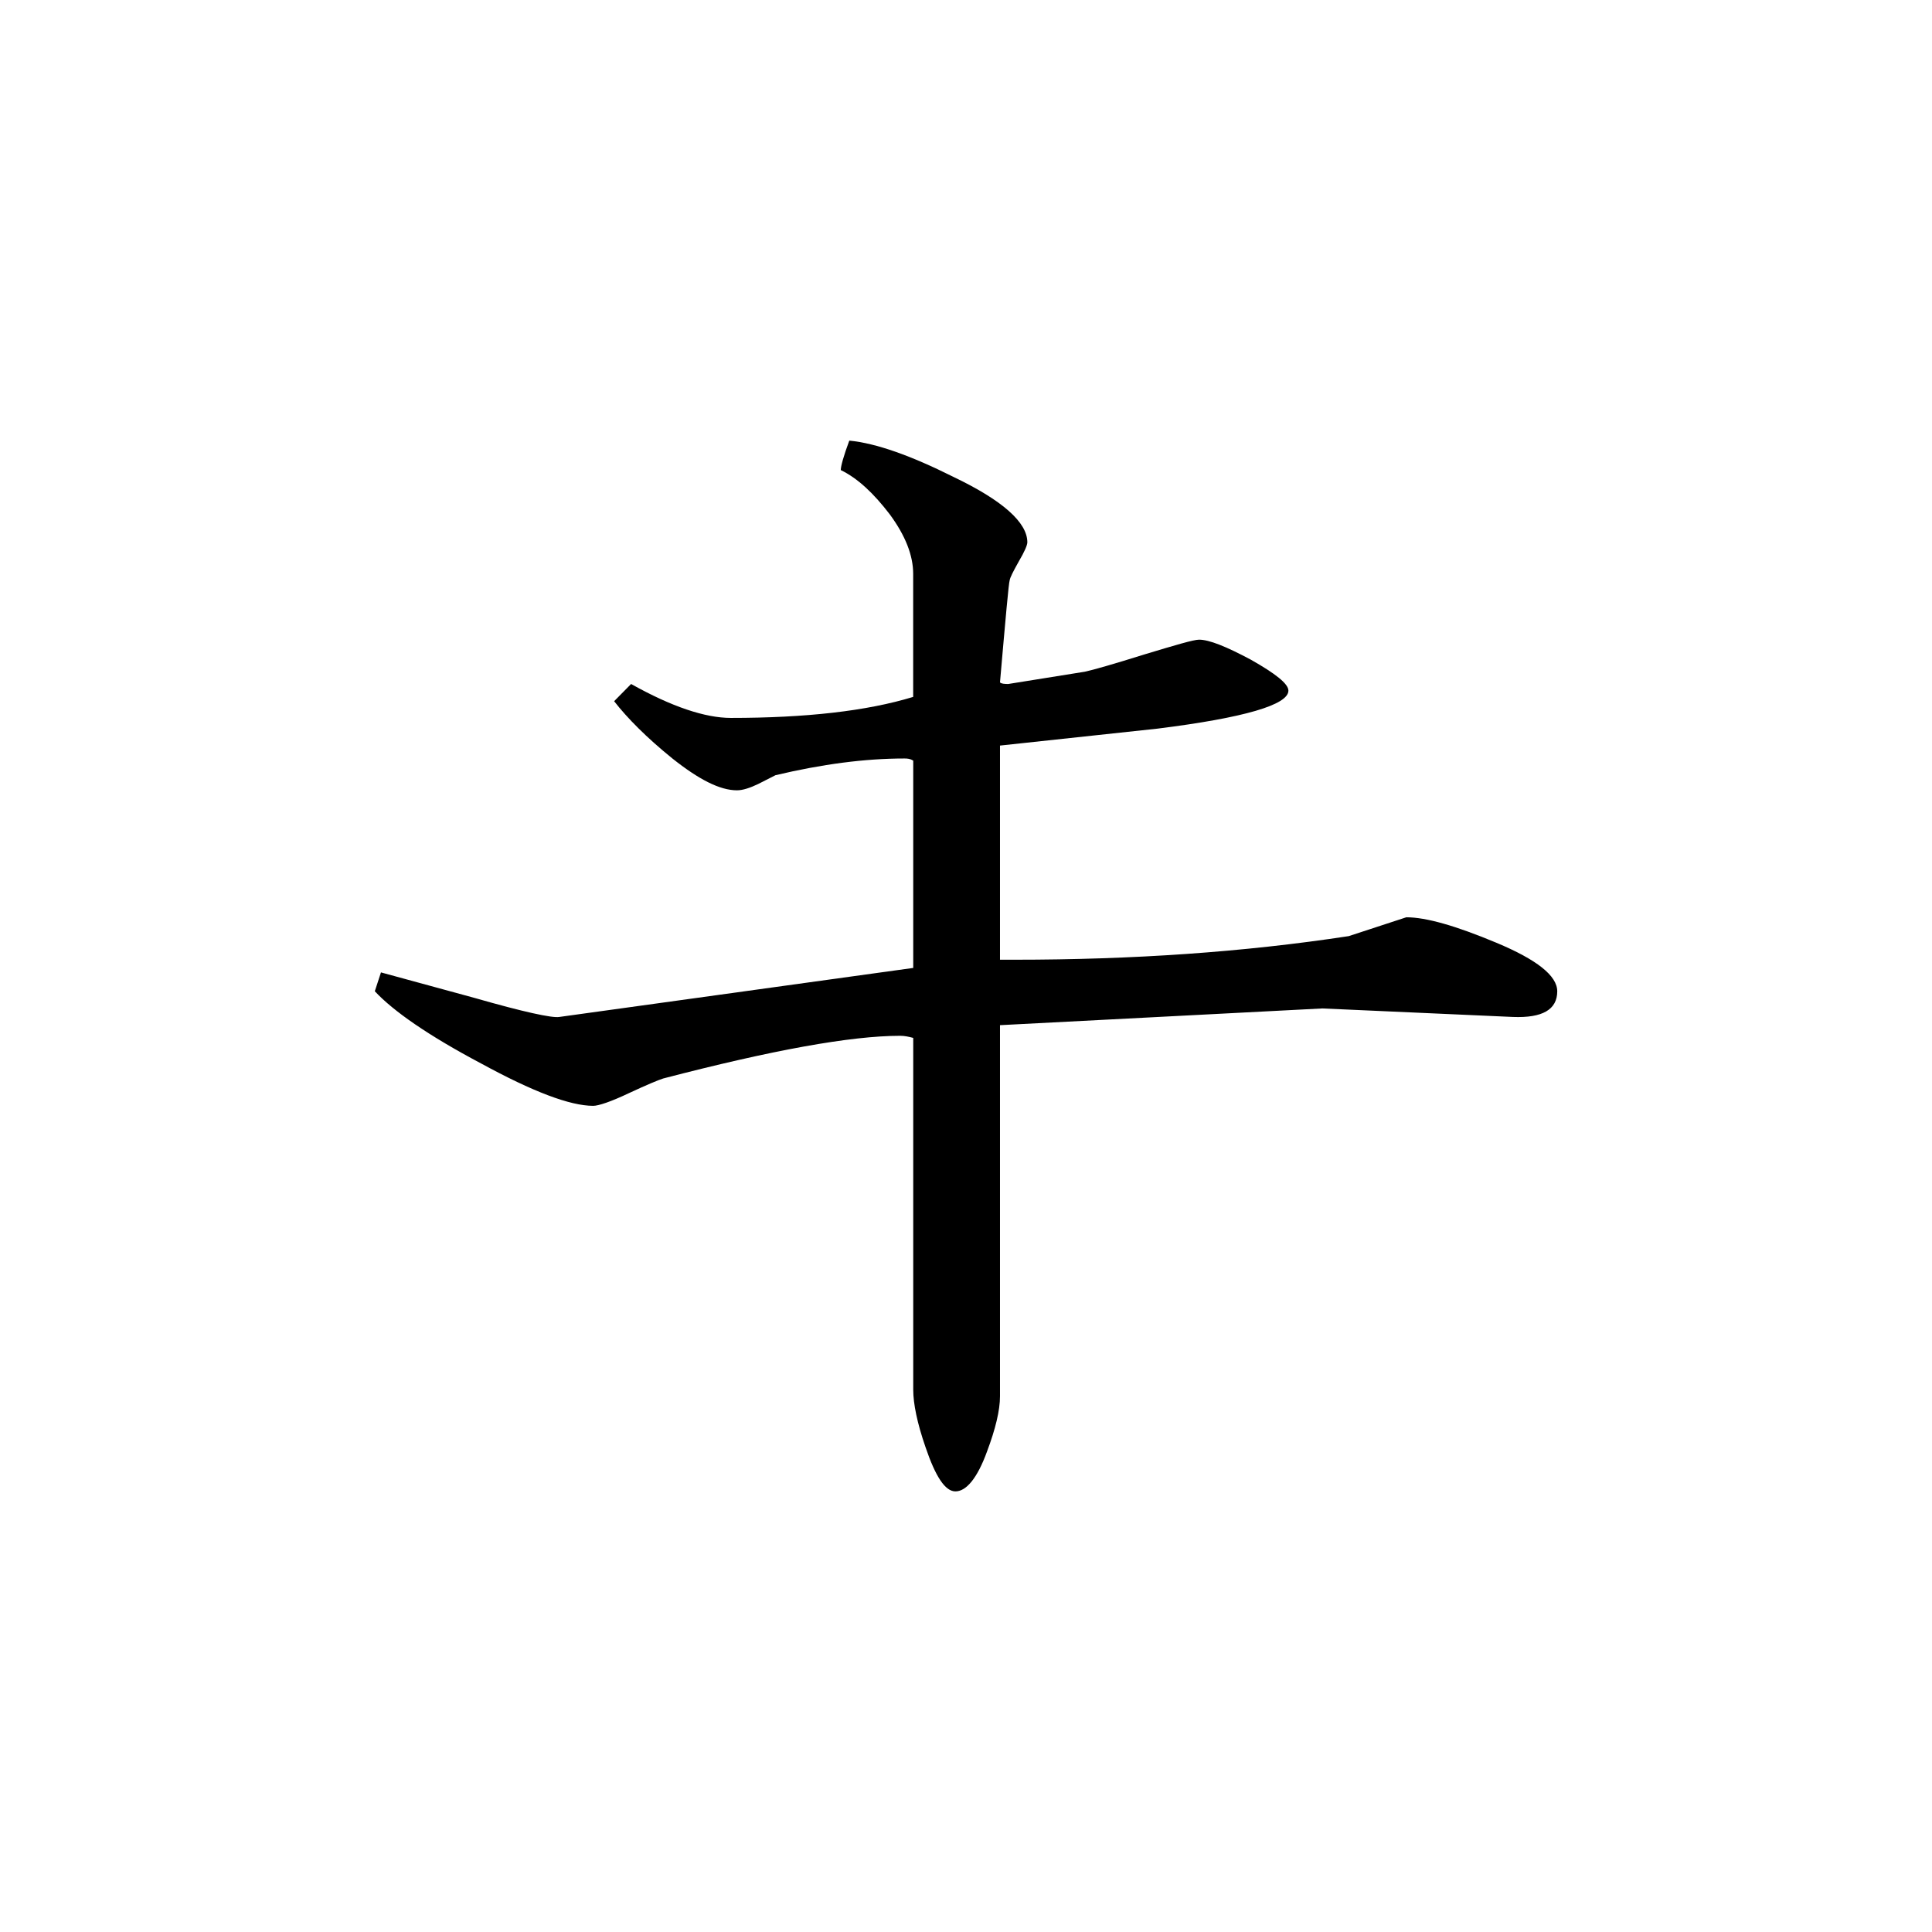
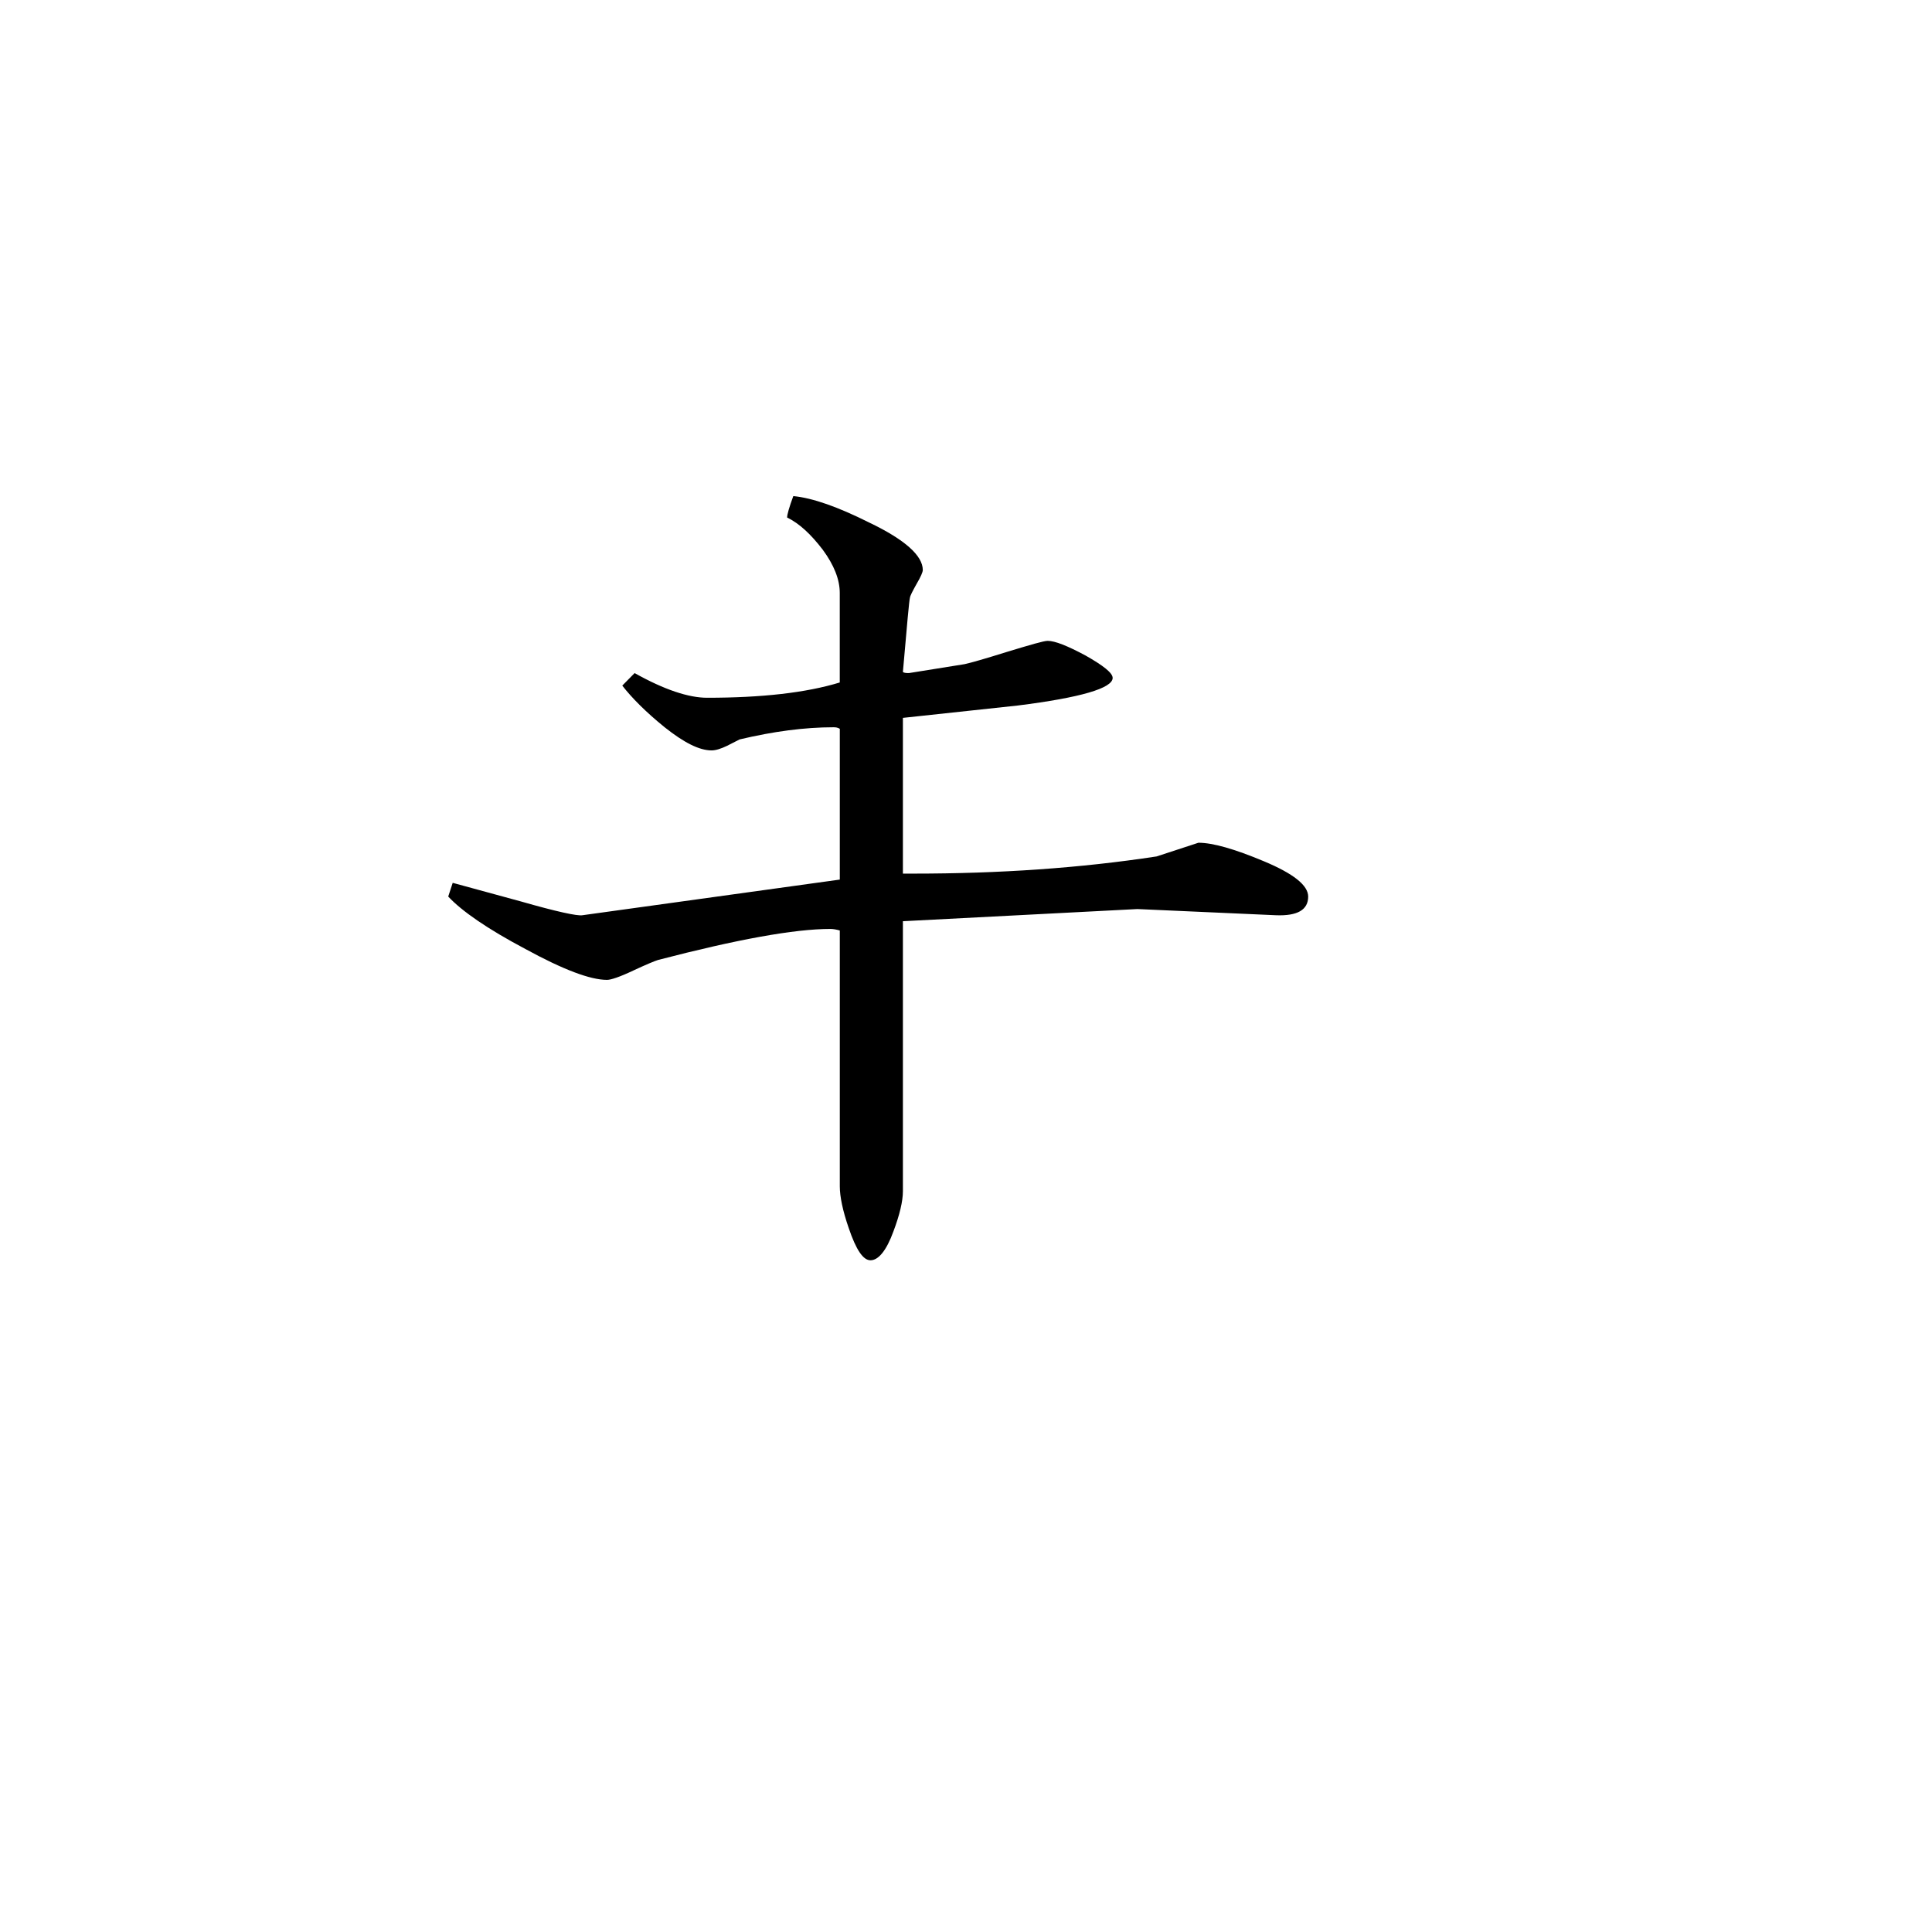
- <svg xmlns="http://www.w3.org/2000/svg" viewBox="4 4 32 32">
+ <svg xmlns="http://www.w3.org/2000/svg" viewBox="0 0 44 44">
  <path d="m29.793 20.418c0 .305-.246.445-.734.426l-3.156-.141-5.34.277v6.148c0 .23-.074.539-.215.914-.16.441-.344.66-.523.66-.168 0-.328-.238-.496-.734-.137-.395-.203-.719-.203-.949v-5.828c-.074-.02-.145-.035-.215-.035-.82 0-2.125.238-3.926.707-.074.023-.266.102-.566.242-.305.145-.508.211-.594.211-.383 0-1-.234-1.859-.703-.871-.461-1.453-.867-1.758-1.195l.102-.312s.52.141 1.547.422c.816.234 1.289.336 1.406.316l5.863-.812v-3.434c-.051-.031-.094-.035-.145-.035-.656 0-1.367.094-2.137.277l-.285.145c-.137.066-.258.105-.352.105-.285 0-.633-.18-1.07-.527-.43-.348-.75-.672-.965-.949l.281-.285c.676.379 1.23.562 1.652.562 1.238 0 2.25-.113 3.02-.348v-2.039c0-.305-.129-.633-.387-.984-.266-.348-.531-.598-.812-.734 0-.066.047-.234.141-.488.445.043 1.023.25 1.719.598.82.391 1.23.758 1.23 1.086 0 .047-.047.156-.141.316-.094.168-.145.266-.152.316-.016.047-.066.605-.16 1.688.02.023.074.027.137.027l1.266-.203c.145-.031.473-.125.984-.285.516-.156.82-.246.91-.246.168 0 .449.113.859.332.406.23.621.398.621.512 0 .234-.727.449-2.164.629 0 0-.875.094-2.613.281v3.547h.246c1.945 0 3.789-.125 5.531-.391.629-.207.953-.312.953-.312.328 0 .82.141 1.492.422s1.008.547 1.008.805zm0 0" />
</svg>
